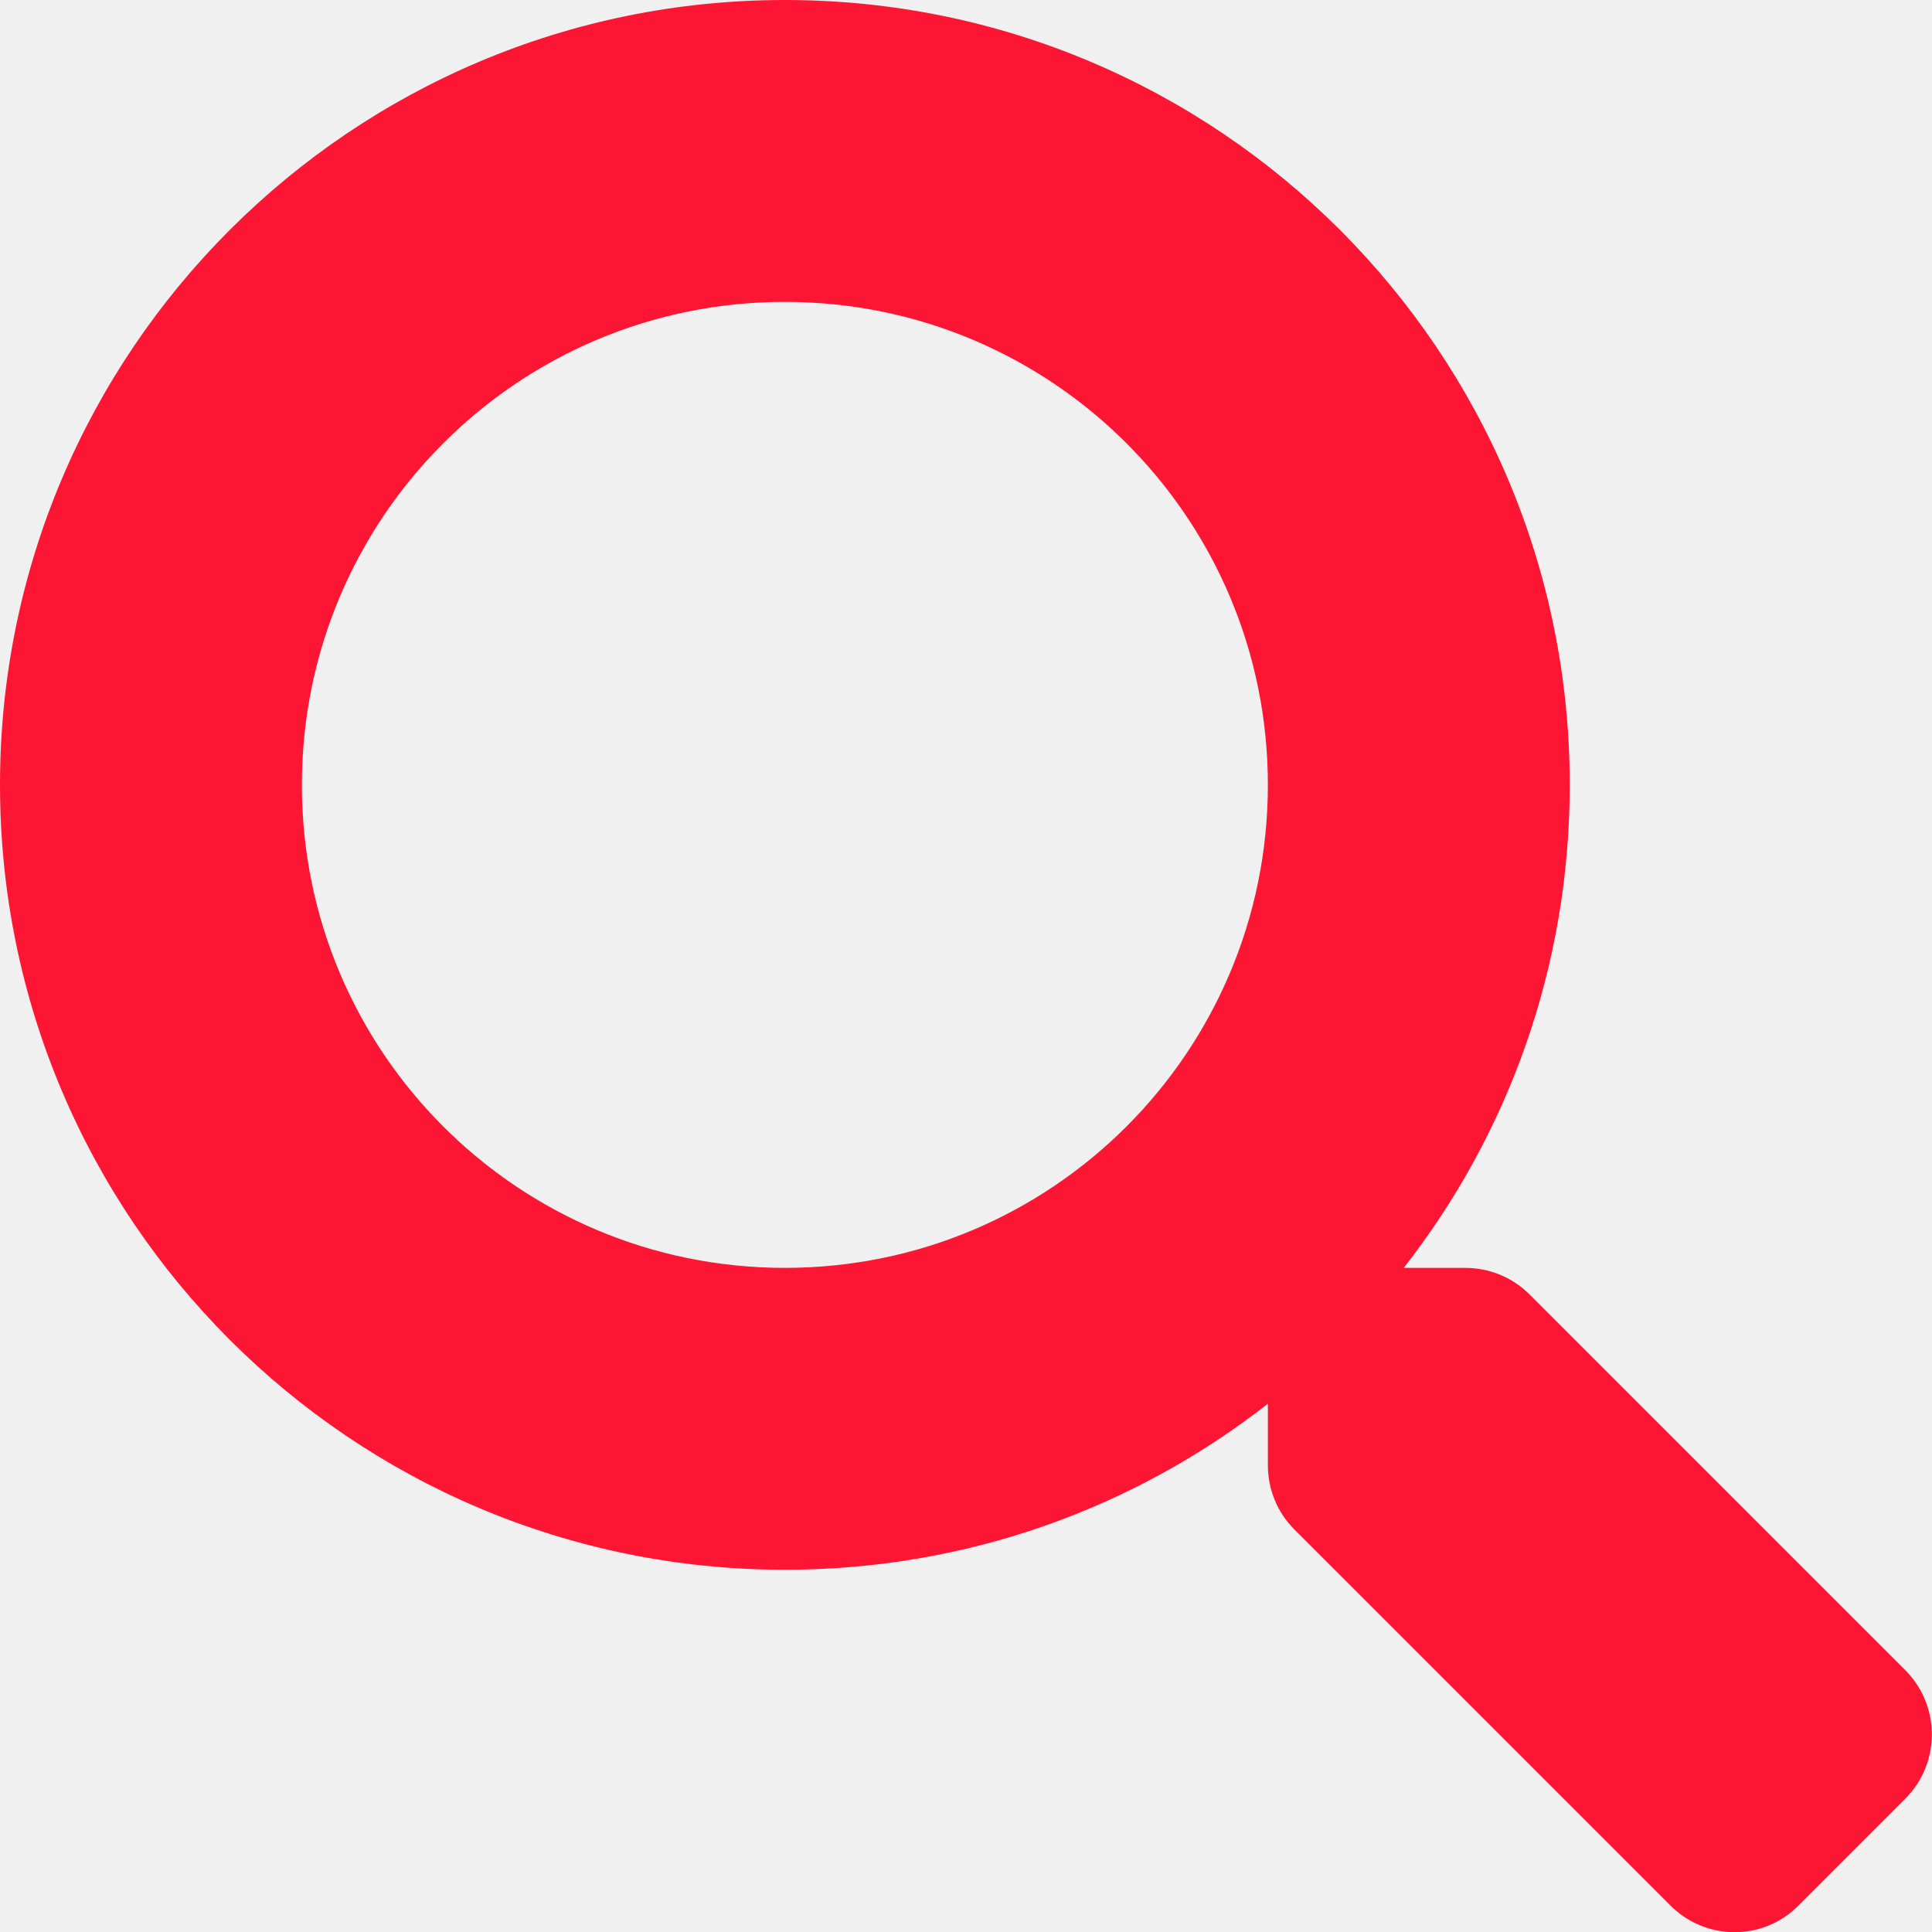
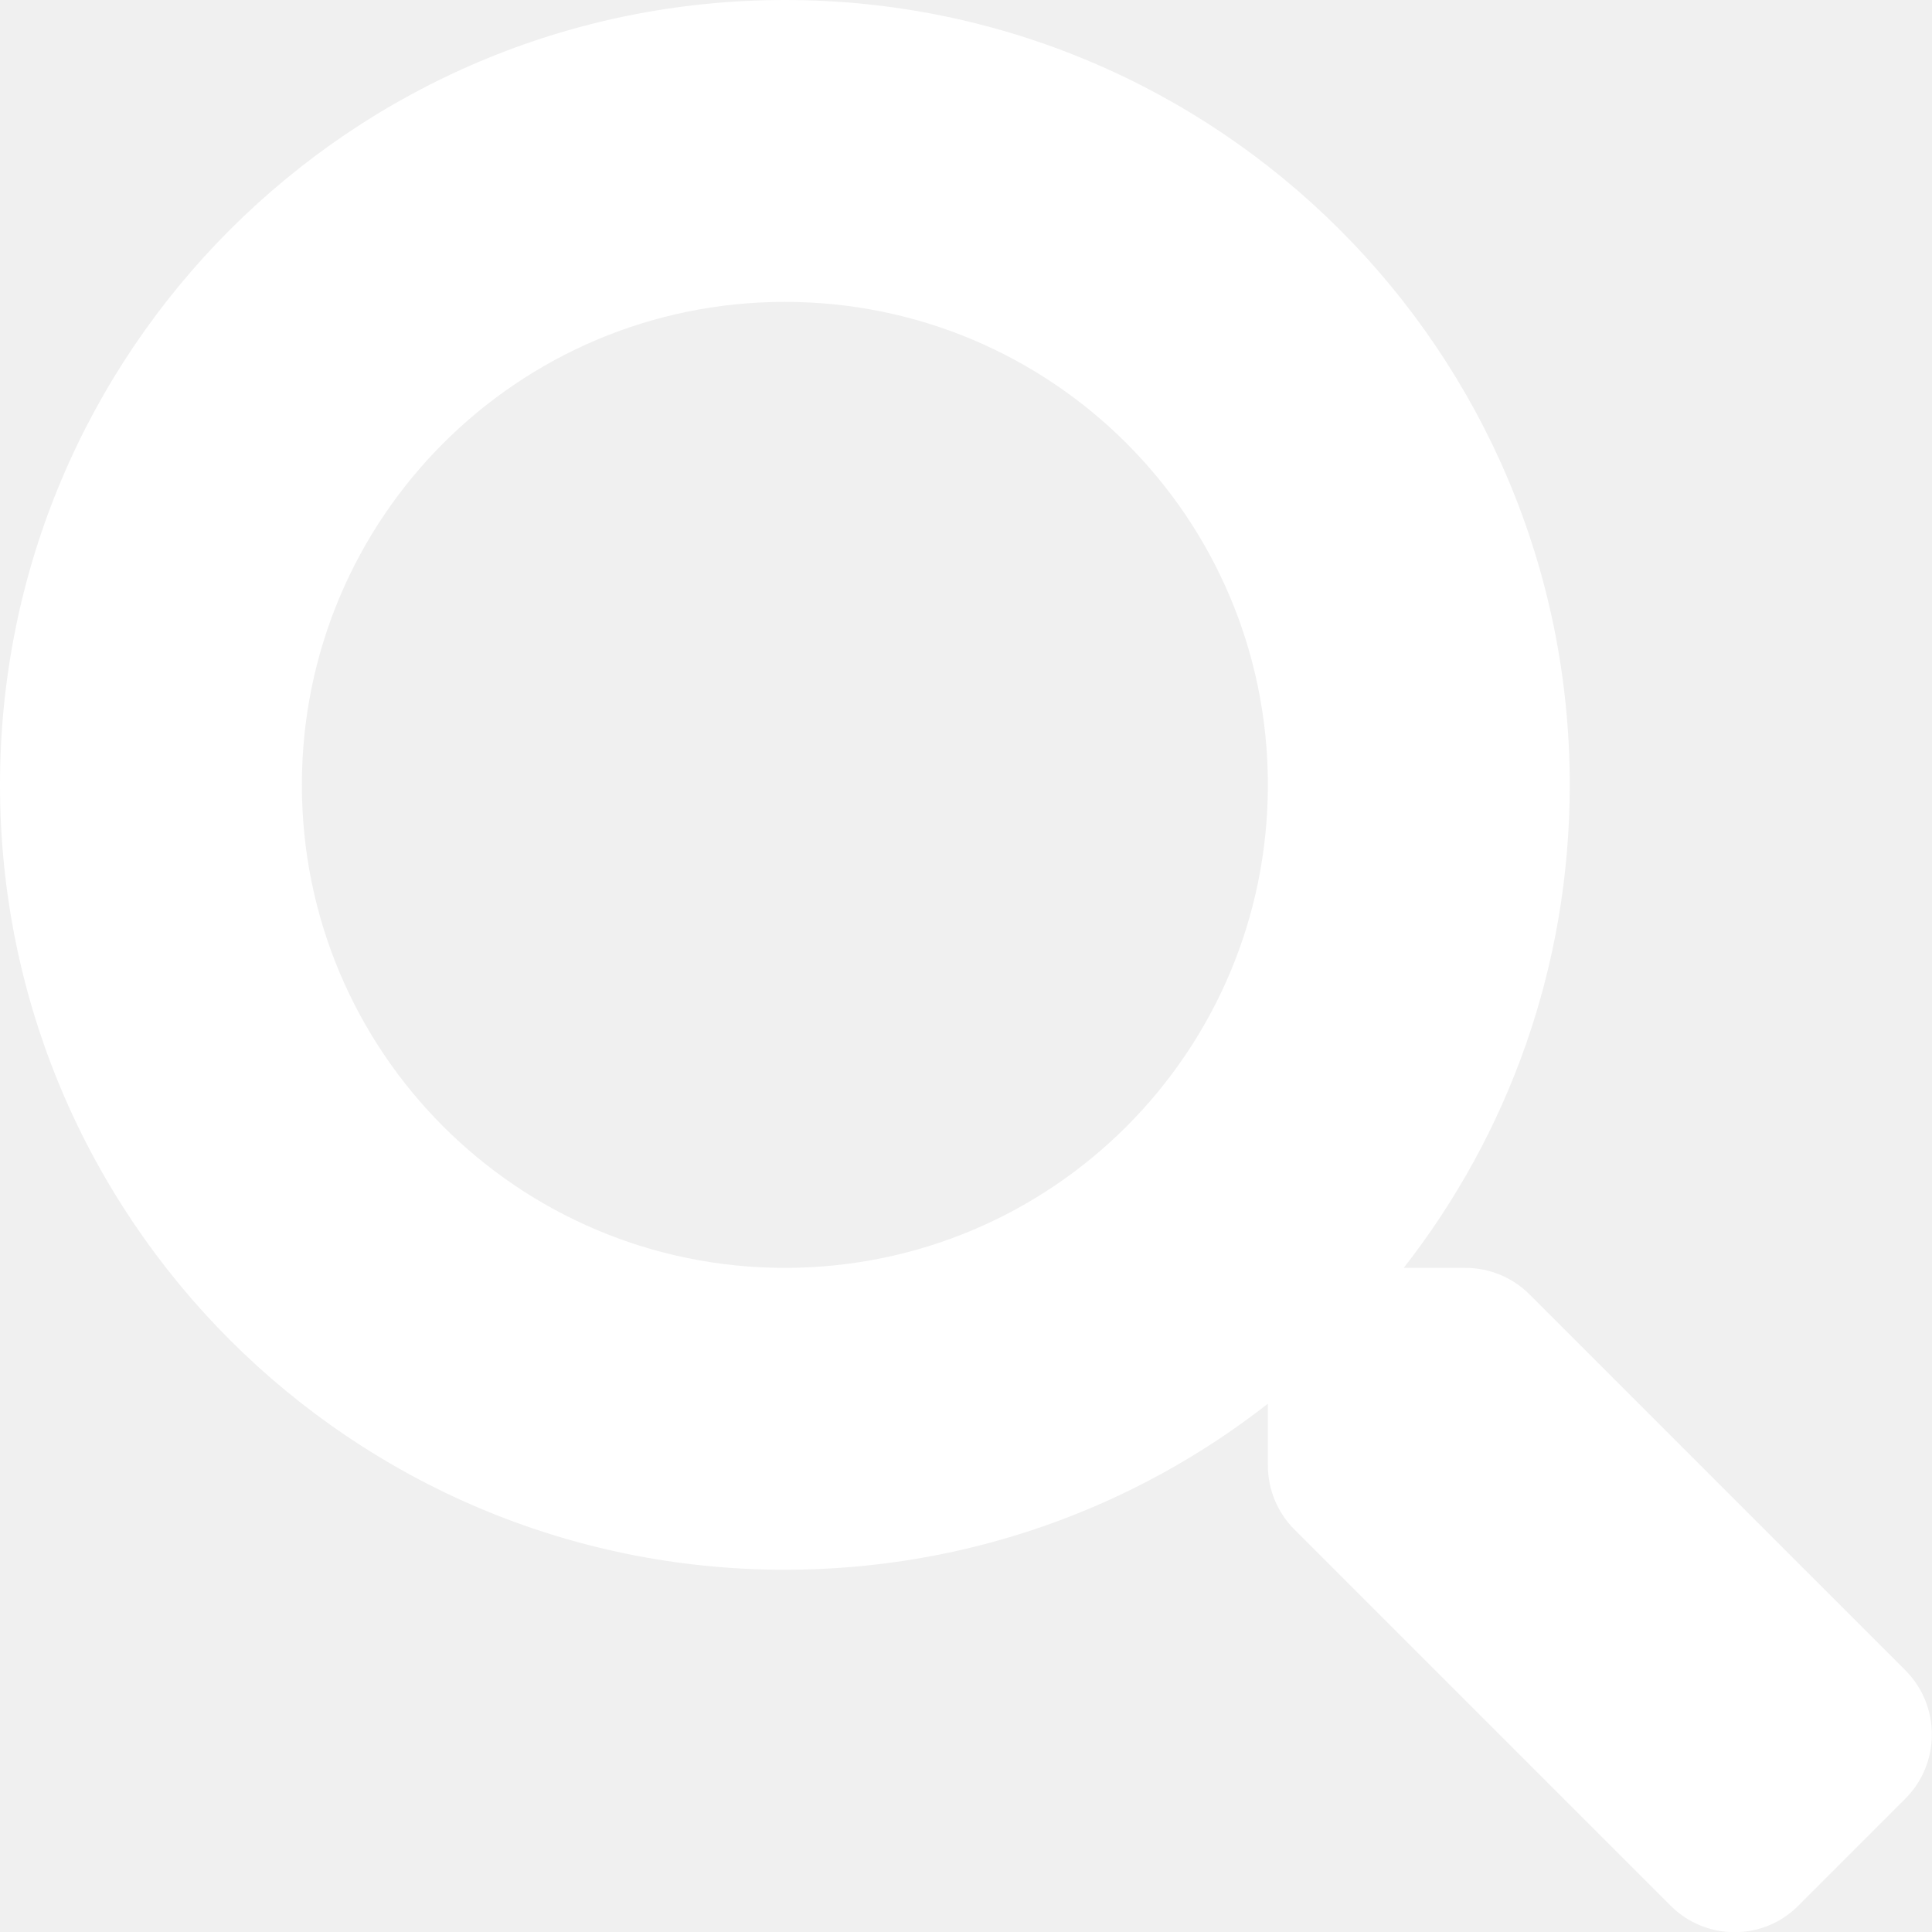
<svg xmlns="http://www.w3.org/2000/svg" aria-hidden="true" focusable="false" role="img" viewBox="0 0 512 512">
-   <path fill="#fd1634" d="M505 442.7L405.3 343c-4.5-4.5-10.6-7-17-7H372c27.6-35.3 44-79.7 44-128C416 93.1 322.9 0 208 0S0 93.1 0 208s93.1 208 208 208c48.3 0 92.7-16.4 128-44v16.3c0 6.4 2.5 12.5 7 17l99.7 99.7c9.4 9.4 24.6 9.4 33.9 0l28.3-28.3c9.4-9.4 9.4-24.6.1-34zM208 336c-70.7 0-128-57.2-128-128 0-70.7 57.2-128 128-128 70.7 0 128 57.2 128 128 0 70.7-57.2 128-128 128z" />
+   <path fill="#fff" d="M505 442.7L405.3 343c-4.5-4.5-10.6-7-17-7H372c27.6-35.3 44-79.7 44-128C416 93.1 322.9 0 208 0S0 93.1 0 208s93.1 208 208 208c48.3 0 92.7-16.4 128-44v16.3c0 6.4 2.5 12.5 7 17l99.7 99.7c9.4 9.4 24.6 9.4 33.9 0l28.3-28.3c9.4-9.4 9.4-24.6.1-34zM208 336c-70.7 0-128-57.2-128-128 0-70.7 57.2-128 128-128 70.7 0 128 57.2 128 128 0 70.7-57.2 128-128 128z" />
</svg>
